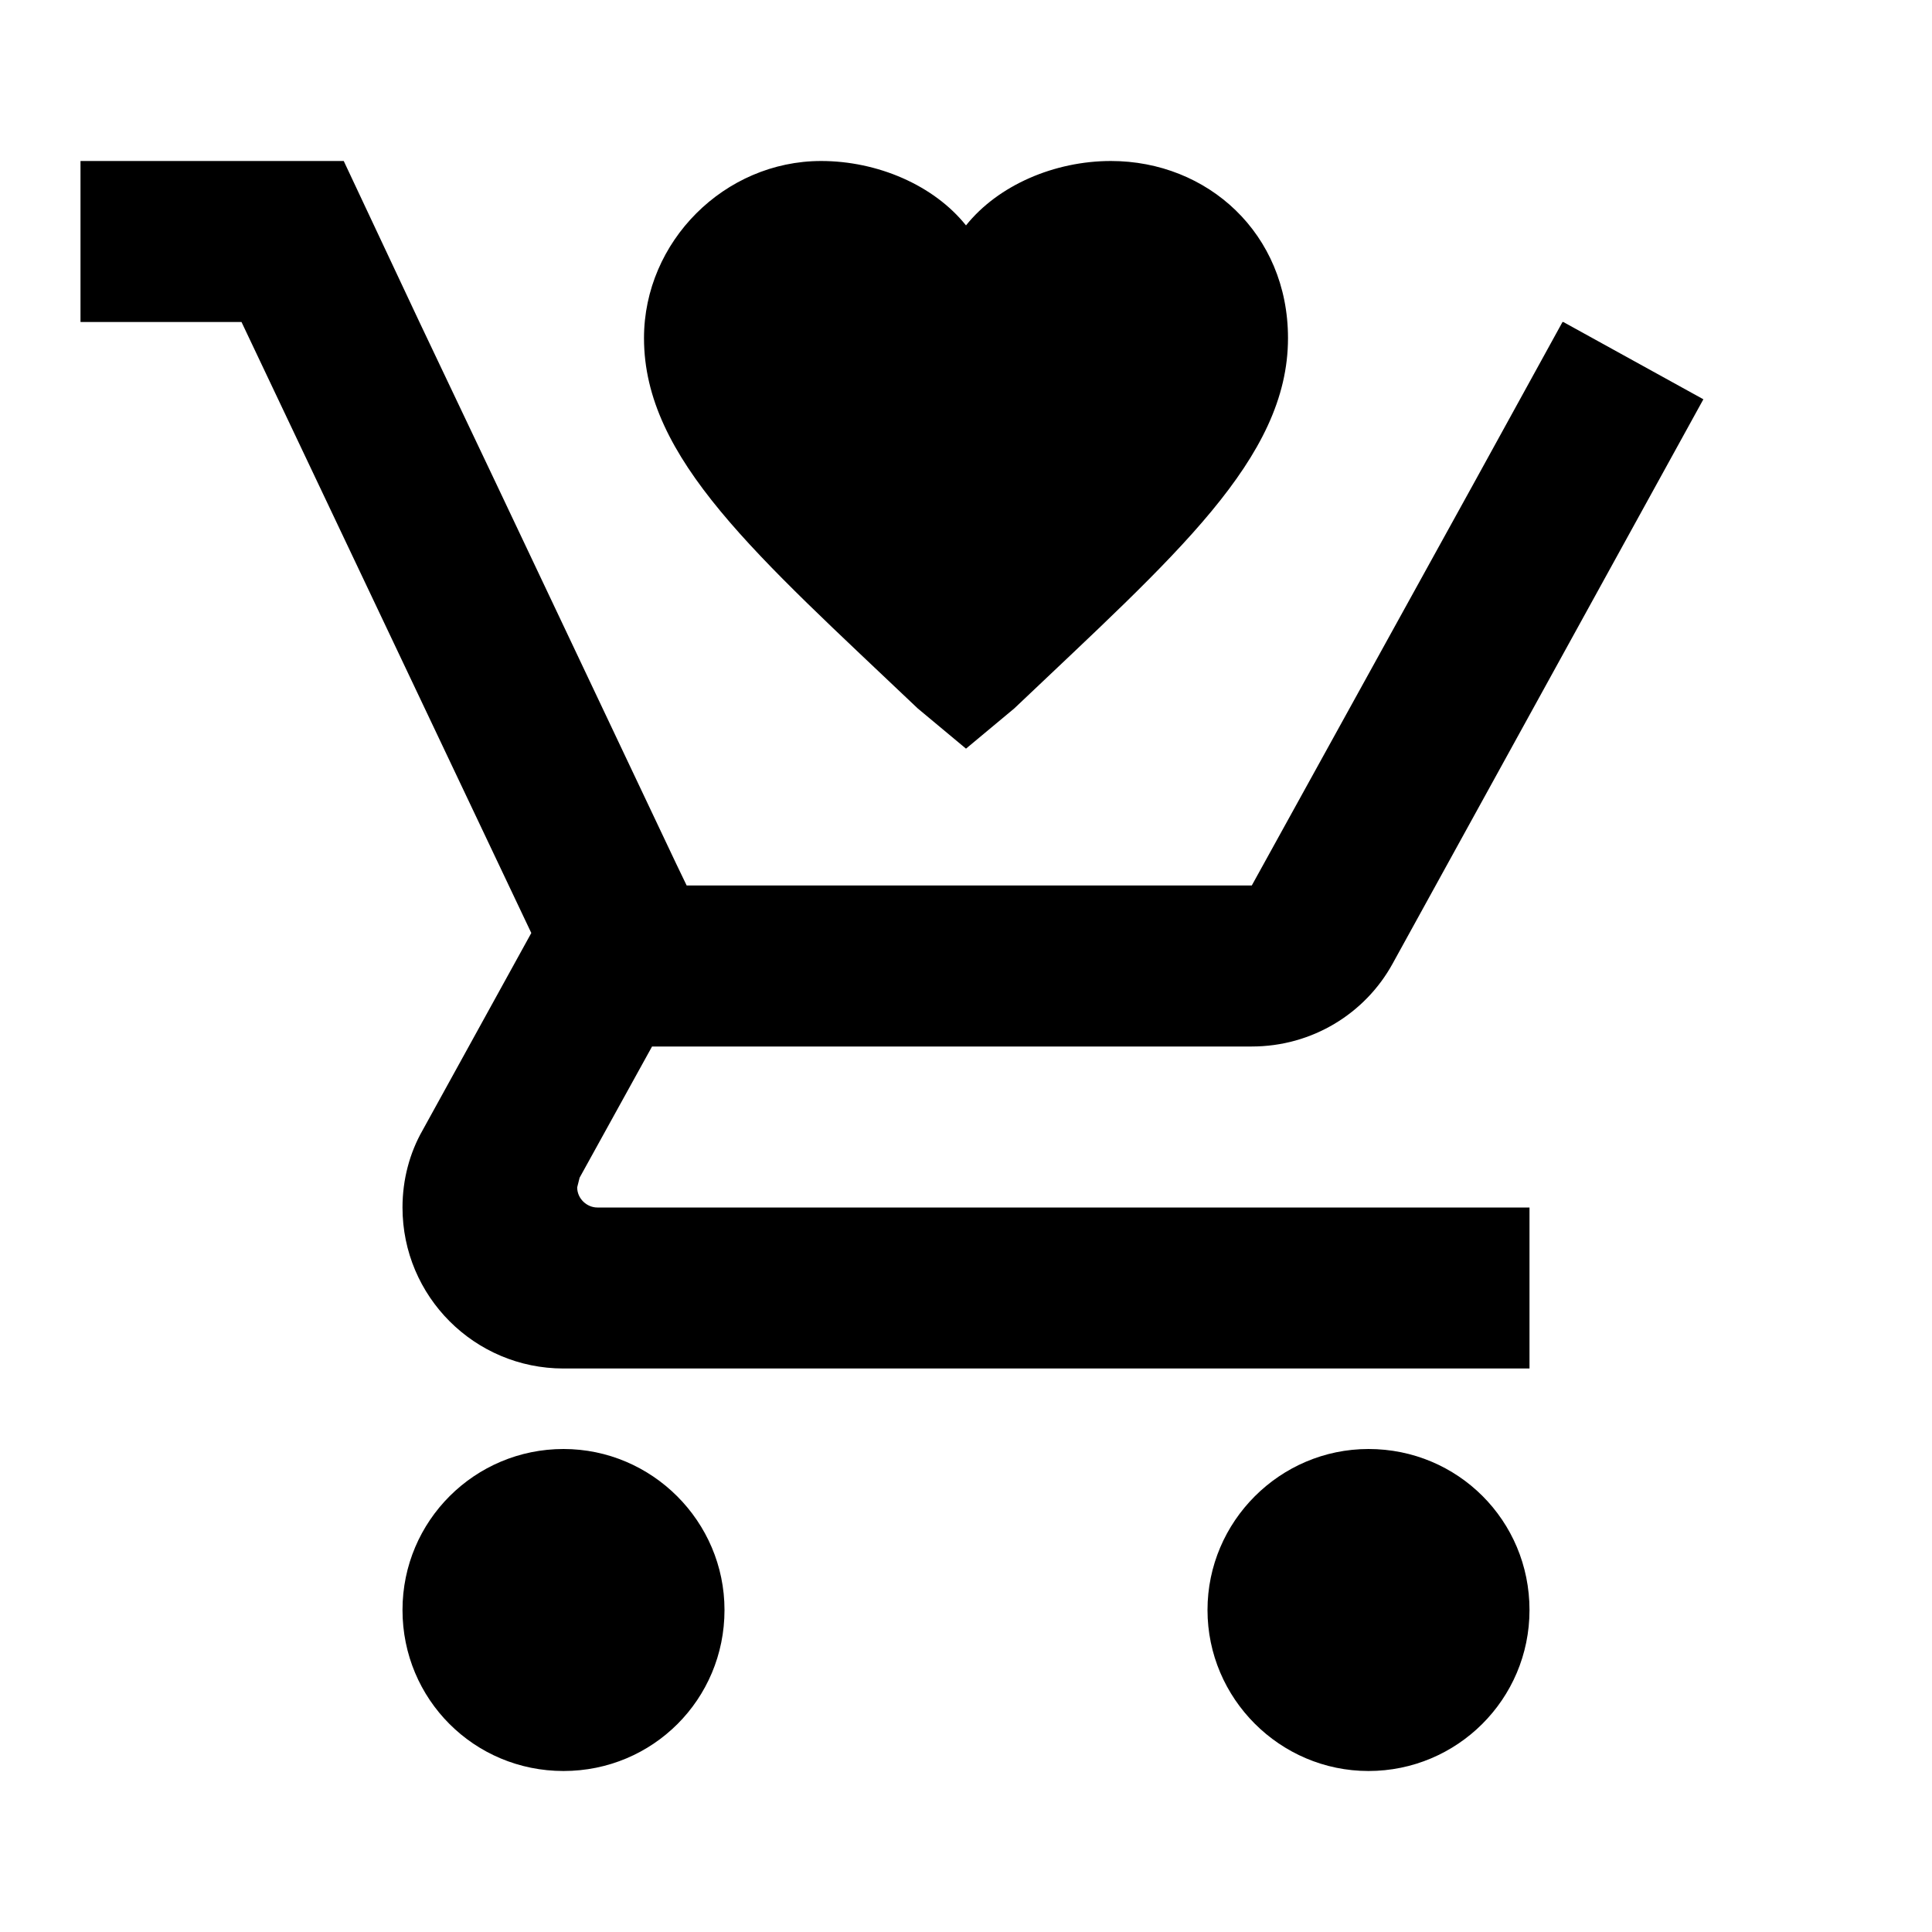
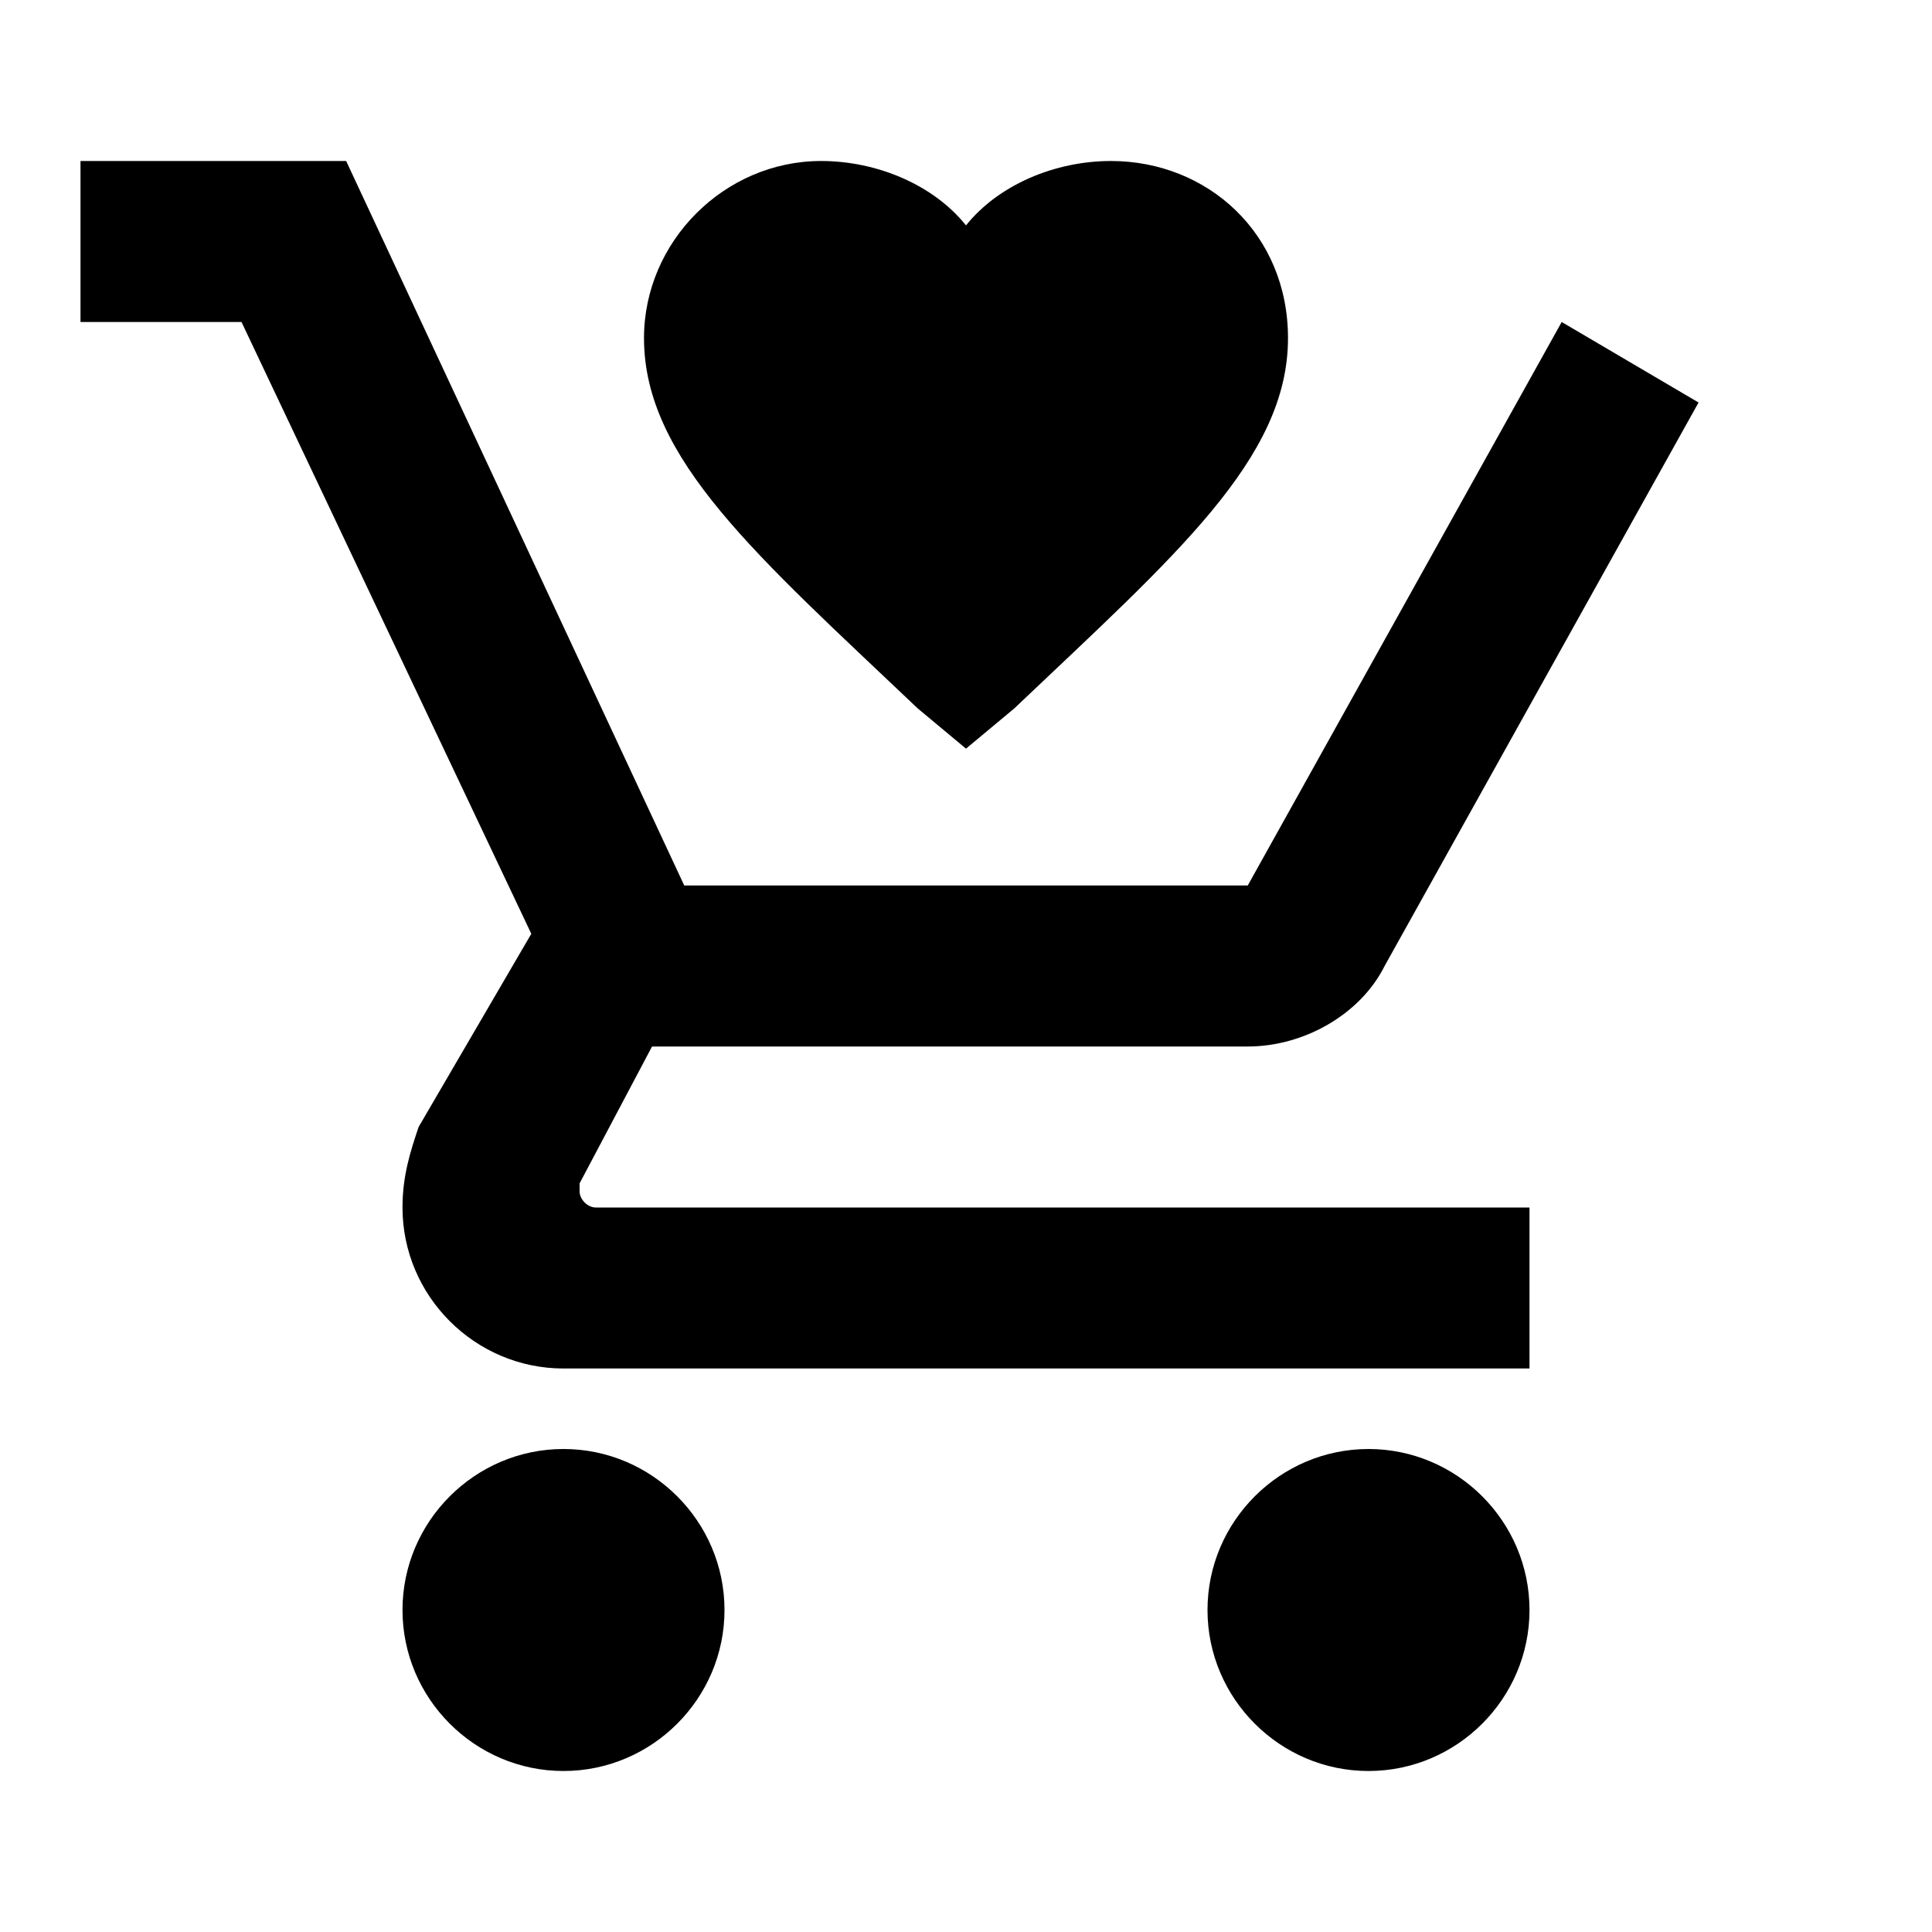
<svg xmlns="http://www.w3.org/2000/svg" viewBox="0 0 24 24">
-   <path d="M9 20c0 1.11-.89 2-2 2s-2-.89-2-2 .9-2 2-2 2 .9 2 2m8-2c-1.1 0-2 .9-2 2s.9 2 2 2 2-.89 2-2-.89-2-2-2m-9.83-3.25.03-.12.9-1.63h7.45c.75 0 1.41-.41 1.75-1.03l3.86-7.01L19.42 4h-.01l-1.1 2-2.76 5H8.53l-.13-.27L6.16 6l-.95-2-.94-2H1v2h2l3.6 7.59-1.35 2.45c-.16.28-.25.61-.25.96a2 2 0 0 0 2 2h12v-2H7.42c-.13 0-.25-.11-.25-.25M12 9.3l-.6-.5C9.4 6.9 8 5.7 8 4.2 8 3 9 2 10.2 2c.7 0 1.4.3 1.8.8.4-.5 1.1-.8 1.8-.8C15 2 16 2.9 16 4.2c0 1.5-1.4 2.7-3.4 4.6l-.6.5Z" />
+   <path d="M9 20c0 1.1-.9 2-2 2s-2-.9-2-2 .9-2 2-2 2 .9 2 2m8-2c-1.1 0-2 .9-2 2s.9 2 2 2 2-.9 2-2-.9-2-2-2m-9.8-3.2v-.1l.9-1.7h7.4c.7 0 1.4-.4 1.7-1l3.9-7-1.7-1-3.9 7h-7L4.3 2H1v2h2l3.6 7.6L5.2 14c-.1.3-.2.6-.2 1 0 1.1.9 2 2 2h12v-2H7.4c-.1 0-.2-.1-.2-.2M12 9.3l-.6-.5C9.4 6.9 8 5.7 8 4.2 8 3 9 2 10.2 2c.7 0 1.4.3 1.8.8.4-.5 1.1-.8 1.8-.8C15 2 16 2.9 16 4.2c0 1.5-1.4 2.7-3.4 4.6l-.6.5Z" />
</svg>
